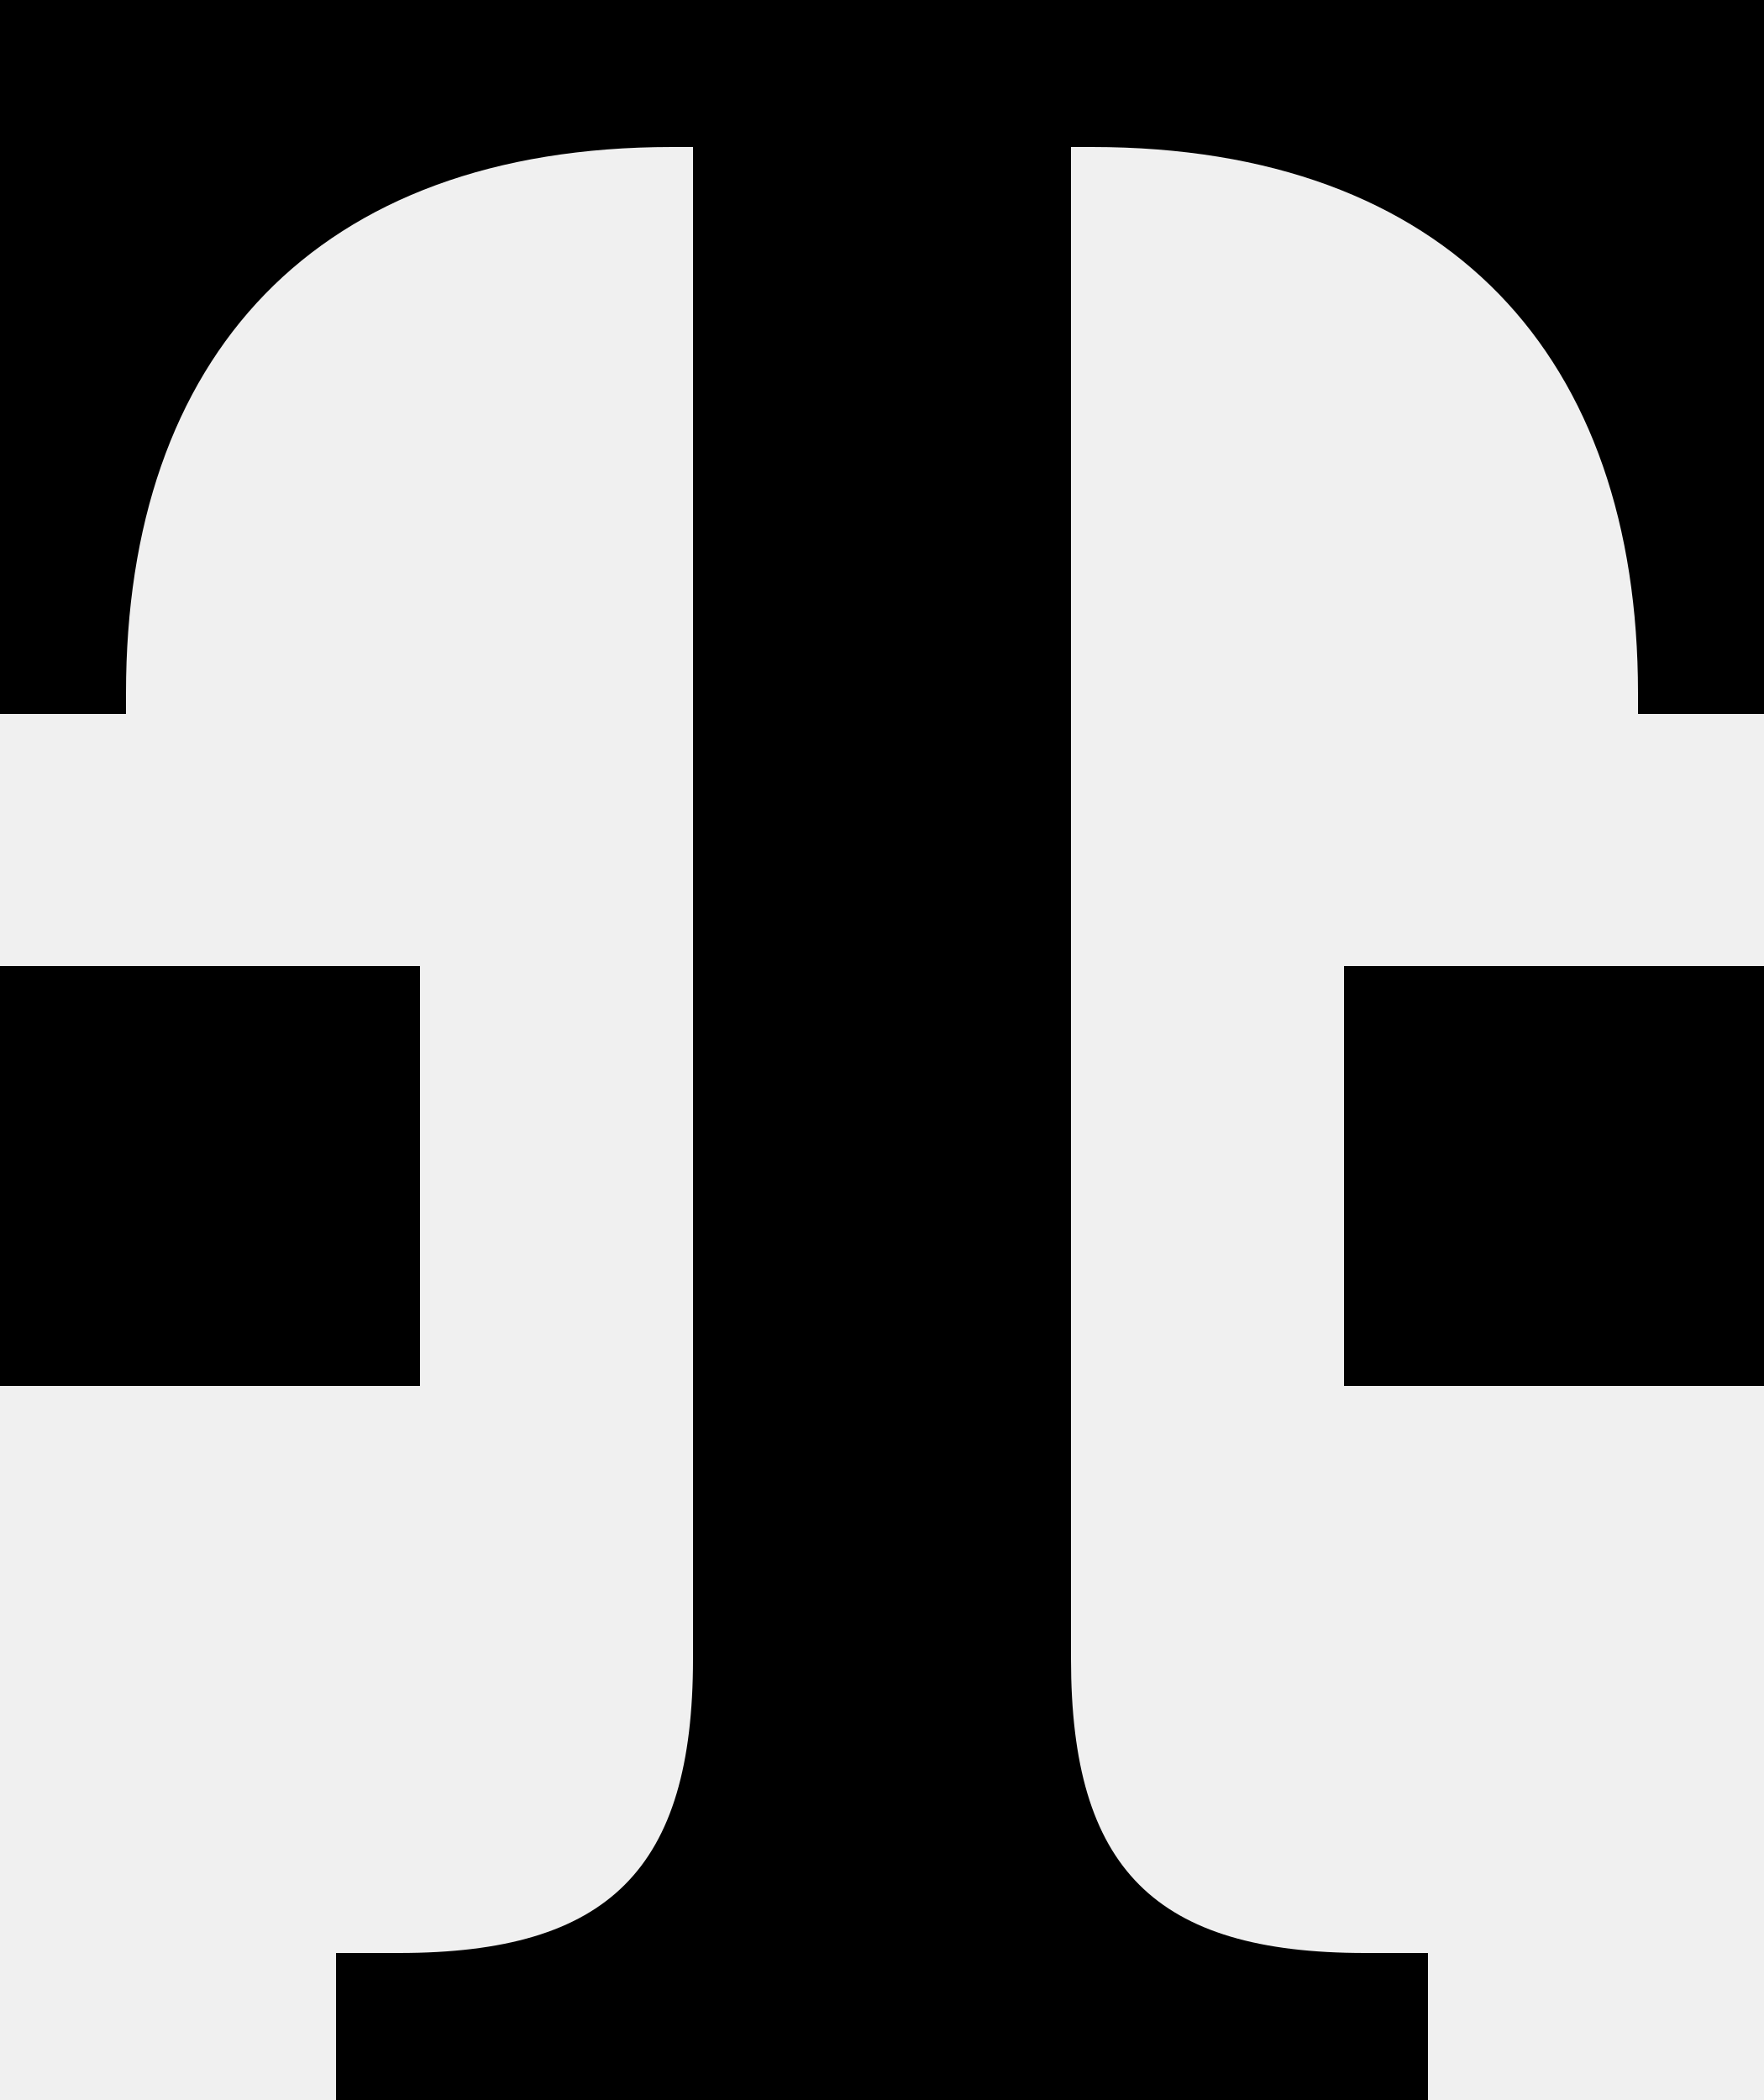
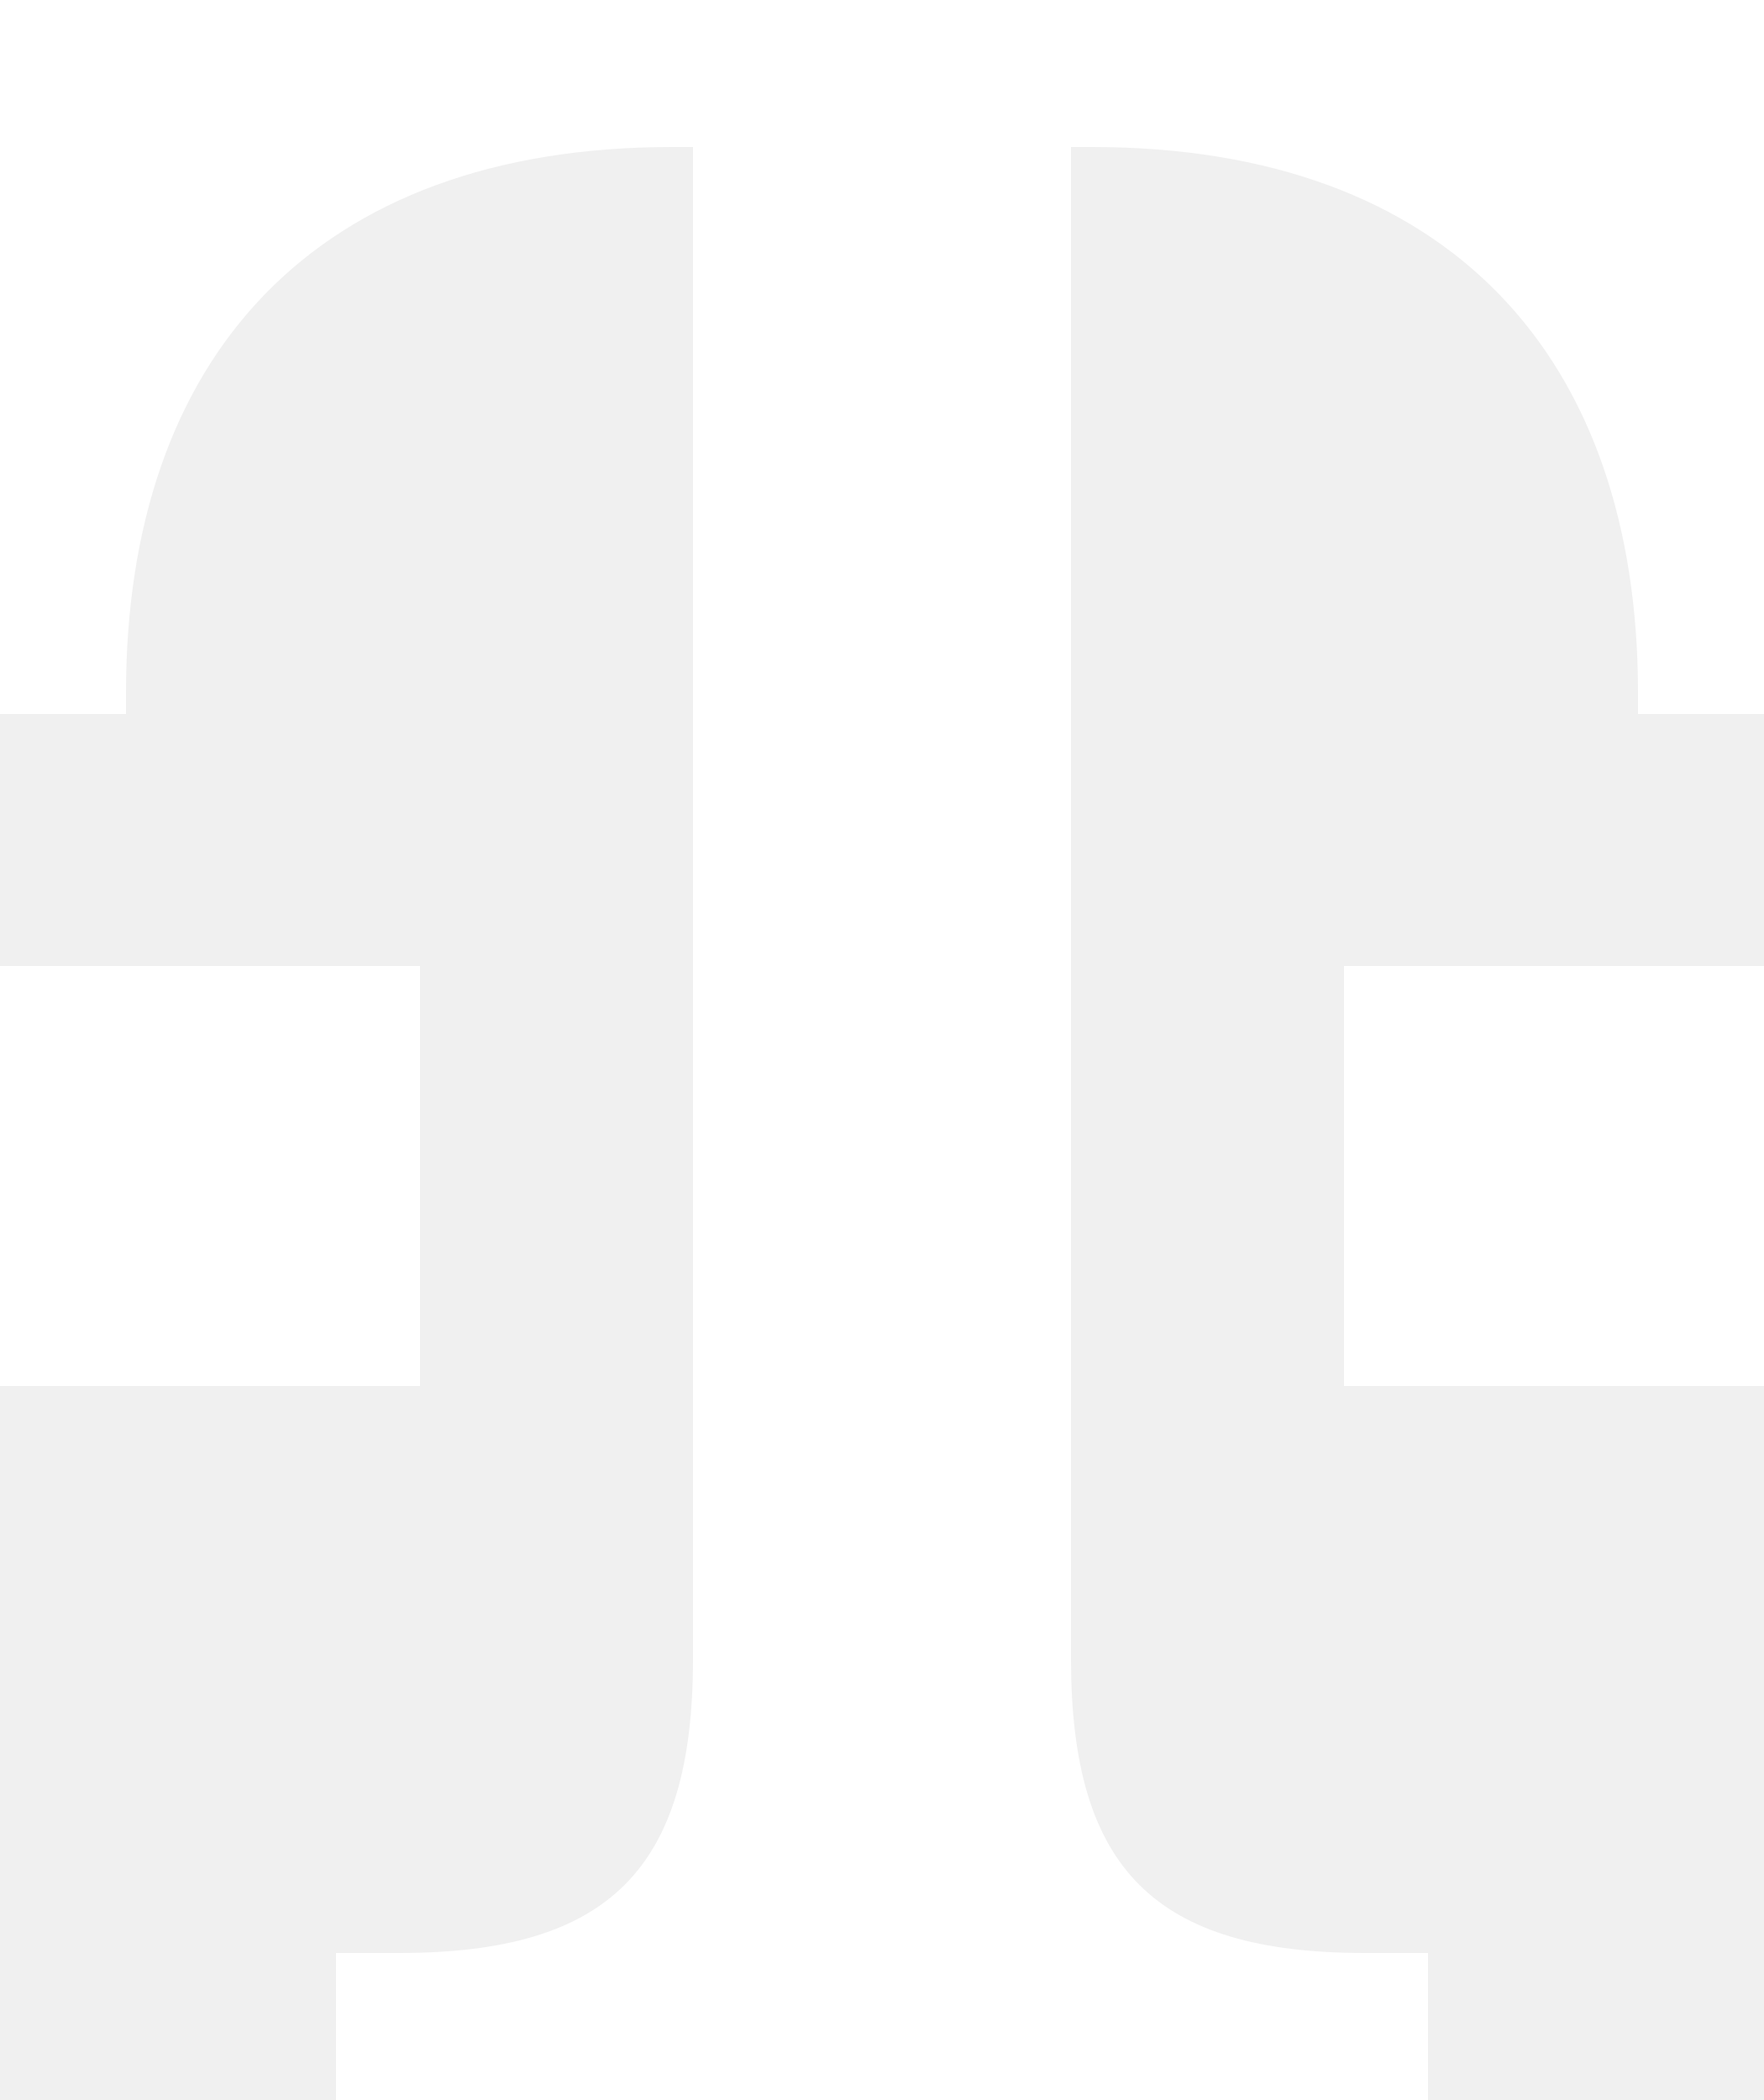
<svg xmlns="http://www.w3.org/2000/svg" id="Telekom_Logo" data-name="Telekom Logo" viewBox="0 0 840 1000">
-   <path d="M200,660H0V460h200V660z M0,0v340h60v-10c0-160,90-260,260-260h10v720c0,100-40,140-140,140h-30v70h520v-70h-30c-100,0-140-40-140-140V70h10c170,0,260,100,260,260v10h60V0H0z M640,660h200V460H640V660z" />
+   <defs>
+     <style>
+       .cls-1 {
+         fill: #fff;
+       }
+     </style>
+   </defs>
+   <path class="cls-1" d="M200,660H0V460h200V660z M0,0v340h60v-10c0-160,90-260,260-260h10v720c0,100-40,140-140,140h-30v70h520v-70h-30c-100,0-140-40-140-140V70h10c170,0,260,100,260,260v10h60V0H0z M640,660h200V460H640V660z" />
</svg>
